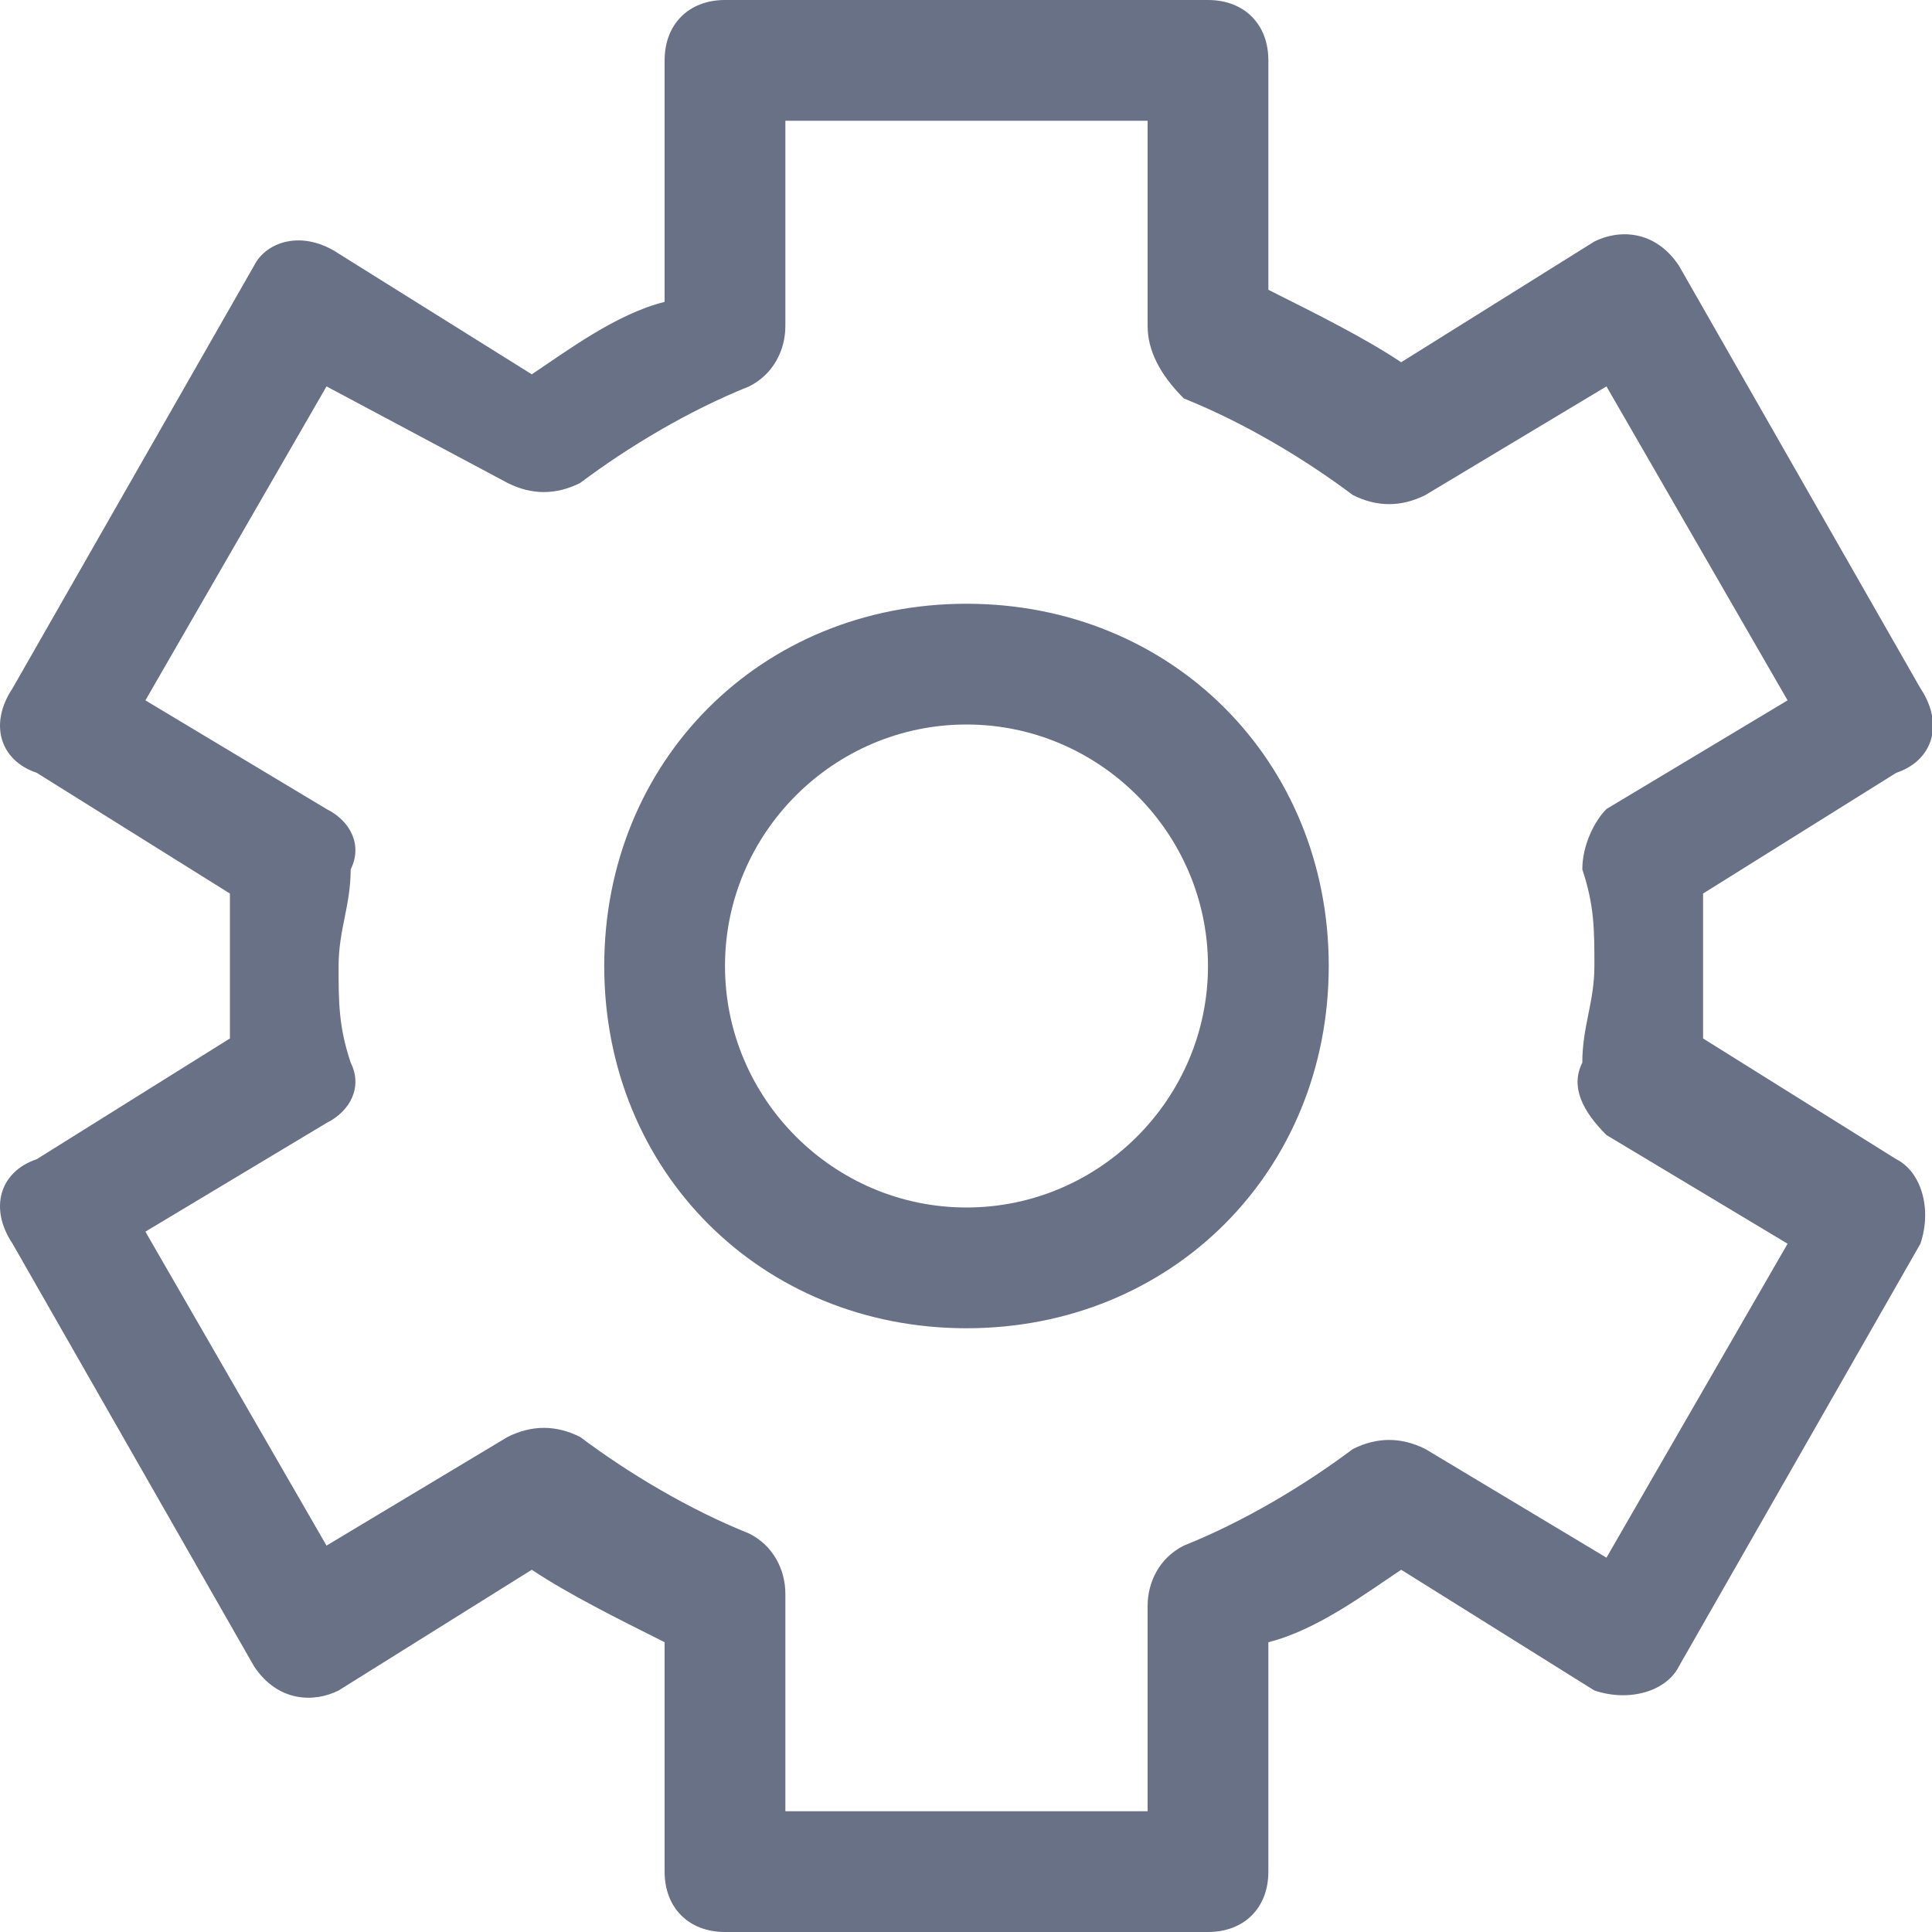
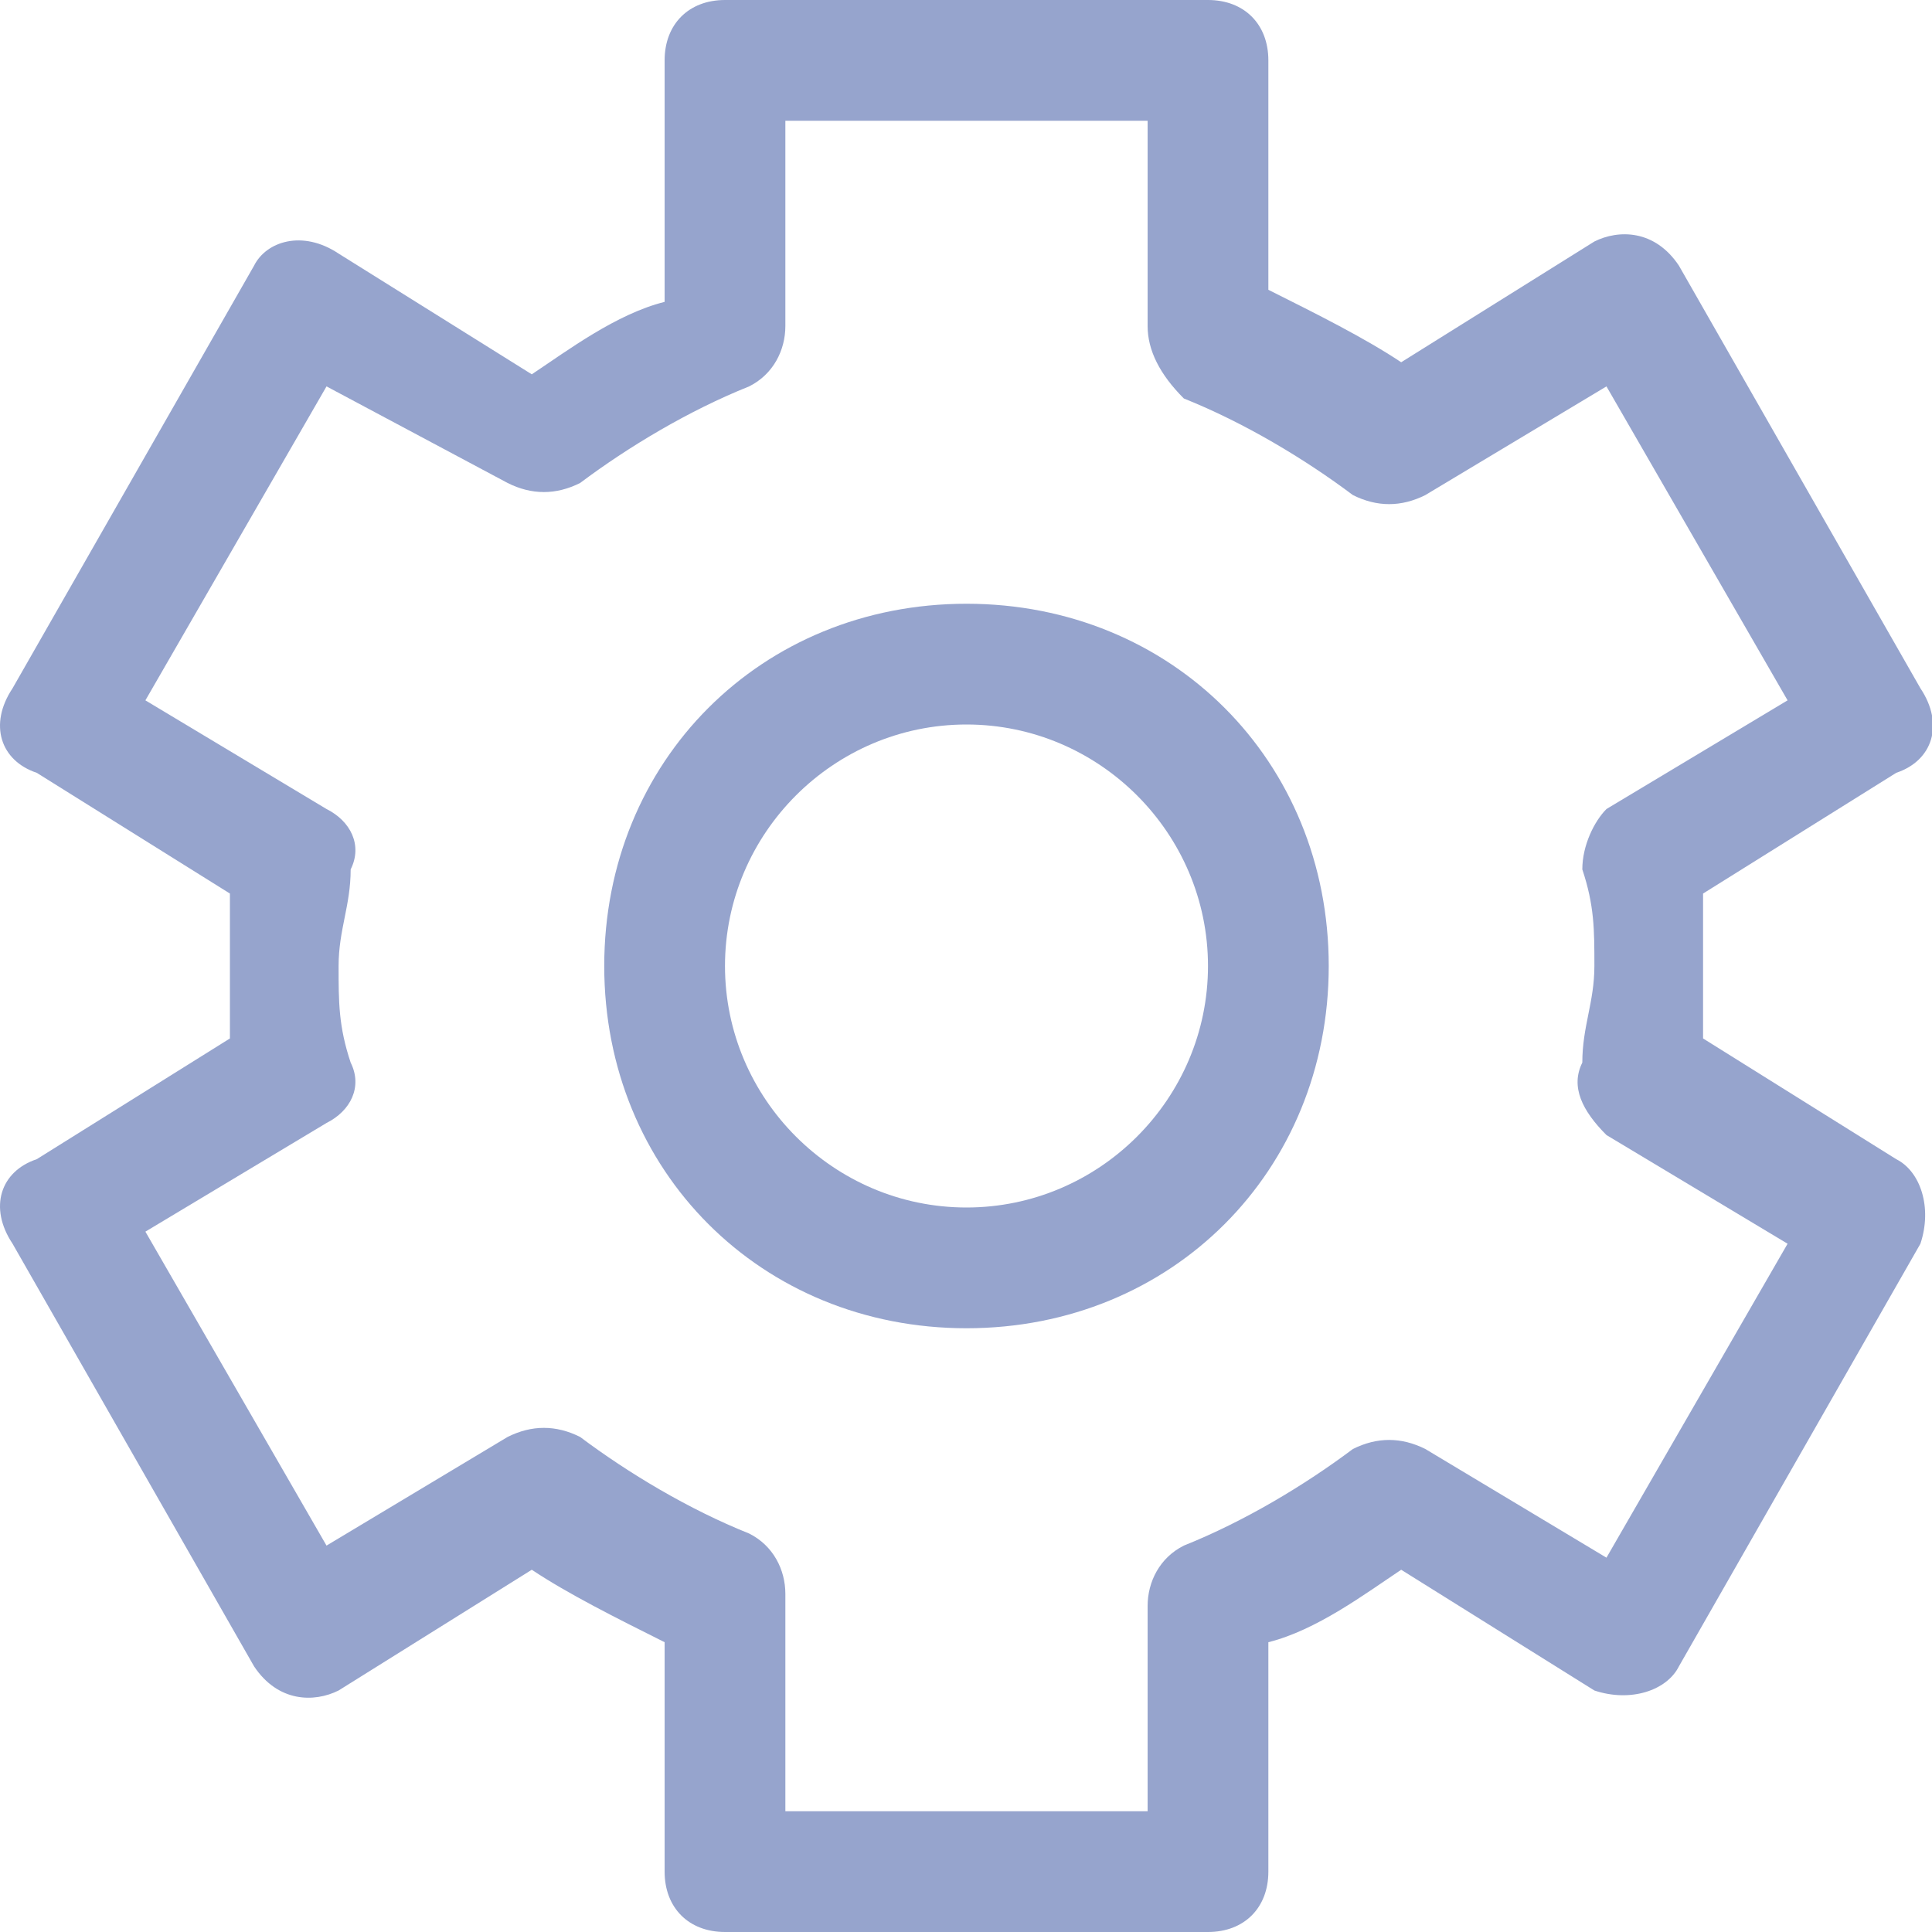
- <svg xmlns="http://www.w3.org/2000/svg" t="1614068960551" class="icon" viewBox="0 0 1024 1024" version="1.1" p-id="1752" fill="#697187" width="128" height="128">
+ <svg xmlns="http://www.w3.org/2000/svg" t="1614068960551" class="icon" viewBox="0 0 1024 1024" version="1.1" p-id="1752" fill="#96a4cd" width="128" height="128">
  <defs>
    <style type="text/css" />
  </defs>
-   <path d="M512.26 704c-108.8 0-192-83.2-192-192s83.2-192 192-192 192 83.2 192 192-83.2 192-192 192z m0-320c-70.4 0-128 57.6-128 128s57.6 128 128 128 128-57.6 128-128-57.6-128-128-128z" p-id="1753" fill="#697187" />
-   <path d="M640.26 1024h-256c-19.2 0-32-12.8-32-32V870.4c-25.6-12.8-51.2-25.6-70.4-38.4l-102.4 64c-12.8 6.4-32 6.4-44.8-12.8l-128-224c-12.8-19.2-6.4-38.4 12.8-44.8l102.4-64v-76.8l-102.4-64c-19.2-6.4-25.6-25.6-12.8-44.8l128-224c6.4-12.8 25.6-19.2 44.8-6.4l102.4 64c19.2-12.8 44.8-32 70.4-38.4V32c0-19.2 12.8-32 32-32h256c19.2 0 32 12.8 32 32v121.6c25.6 12.8 51.2 25.6 70.4 38.4l102.4-64c12.8-6.4 32-6.4 44.8 12.8l128 224c12.8 19.2 6.4 38.4-12.8 44.8l-102.4 64v76.8l102.4 64c12.8 6.4 19.2 25.6 12.8 44.8l-128 224c-6.4 12.8-25.6 19.2-44.8 12.8l-102.4-64c-19.2 12.8-44.8 32-70.4 38.4V992c0 19.2-12.8 32-32 32z m-224-64h192V851.2c0-12.8 6.4-25.6 19.2-32 32-12.8 64-32 89.6-51.2 12.8-6.4 25.6-6.4 38.4 0l96 57.6 96-166.4-96-57.6c-12.8-12.8-19.2-25.6-12.8-38.4 0-19.2 6.4-32 6.4-51.2s0-32-6.4-51.2c0-12.8 6.4-25.6 12.8-32l96-57.6-96-166.4-96 57.6c-12.8 6.4-25.6 6.4-38.4 0-25.6-19.2-57.6-38.4-89.6-51.2-12.8-12.8-19.2-25.6-19.2-38.4V64h-192v108.8c0 12.8-6.4 25.6-19.2 32-32 12.8-64 32-89.6 51.2-12.8 6.4-25.6 6.4-38.4 0l-96-51.2-96 166.4 96 57.6c12.8 6.4 19.2 19.2 12.8 32 0 19.2-6.4 32-6.4 51.2s0 32 6.4 51.2c6.4 12.8 0 25.6-12.8 32l-96 57.6 96 166.4 96-57.6c12.8-6.4 25.6-6.4 38.4 0 25.6 19.2 57.6 38.4 89.6 51.2 12.8 6.4 19.2 19.2 19.2 32V960z" p-id="1754" fill="#697187" />
+   <path d="M512.26 704c-108.8 0-192-83.2-192-192s83.2-192 192-192 192 83.2 192 192-83.2 192-192 192z m0-320c-70.4 0-128 57.6-128 128s57.6 128 128 128 128-57.6 128-128-57.6-128-128-128z" p-id="1753" fill="#96a4cd" />
+   <path d="M640.26 1024h-256c-19.2 0-32-12.8-32-32V870.4c-25.6-12.8-51.2-25.6-70.4-38.4l-102.4 64c-12.8 6.4-32 6.4-44.8-12.8l-128-224c-12.8-19.2-6.4-38.4 12.8-44.8l102.4-64v-76.8l-102.4-64c-19.2-6.4-25.6-25.6-12.8-44.8l128-224c6.4-12.8 25.6-19.2 44.8-6.4l102.4 64c19.2-12.8 44.8-32 70.4-38.4V32c0-19.2 12.8-32 32-32h256c19.2 0 32 12.8 32 32v121.6c25.6 12.8 51.2 25.6 70.4 38.4l102.4-64c12.8-6.4 32-6.4 44.8 12.8l128 224c12.8 19.2 6.4 38.4-12.8 44.8l-102.4 64v76.8l102.4 64c12.8 6.4 19.2 25.6 12.8 44.8l-128 224c-6.4 12.8-25.6 19.2-44.8 12.8l-102.4-64c-19.2 12.8-44.8 32-70.4 38.4V992c0 19.2-12.8 32-32 32z m-224-64h192V851.2c0-12.8 6.4-25.6 19.2-32 32-12.8 64-32 89.6-51.2 12.8-6.4 25.6-6.4 38.4 0l96 57.6 96-166.4-96-57.6c-12.8-12.8-19.2-25.6-12.8-38.4 0-19.2 6.4-32 6.4-51.2s0-32-6.4-51.2c0-12.8 6.4-25.6 12.8-32l96-57.6-96-166.4-96 57.6c-12.8 6.4-25.6 6.4-38.4 0-25.6-19.2-57.6-38.4-89.6-51.2-12.8-12.8-19.2-25.6-19.2-38.4V64h-192v108.8c0 12.8-6.4 25.6-19.2 32-32 12.8-64 32-89.6 51.2-12.8 6.4-25.6 6.4-38.4 0l-96-51.2-96 166.4 96 57.6c12.8 6.4 19.2 19.2 12.8 32 0 19.2-6.4 32-6.4 51.2s0 32 6.4 51.2c6.4 12.8 0 25.6-12.8 32l-96 57.6 96 166.4 96-57.6c12.8-6.4 25.6-6.4 38.4 0 25.6 19.2 57.6 38.4 89.6 51.2 12.8 6.4 19.2 19.2 19.2 32V960z" p-id="1754" fill="#96a4cd" />
</svg>
